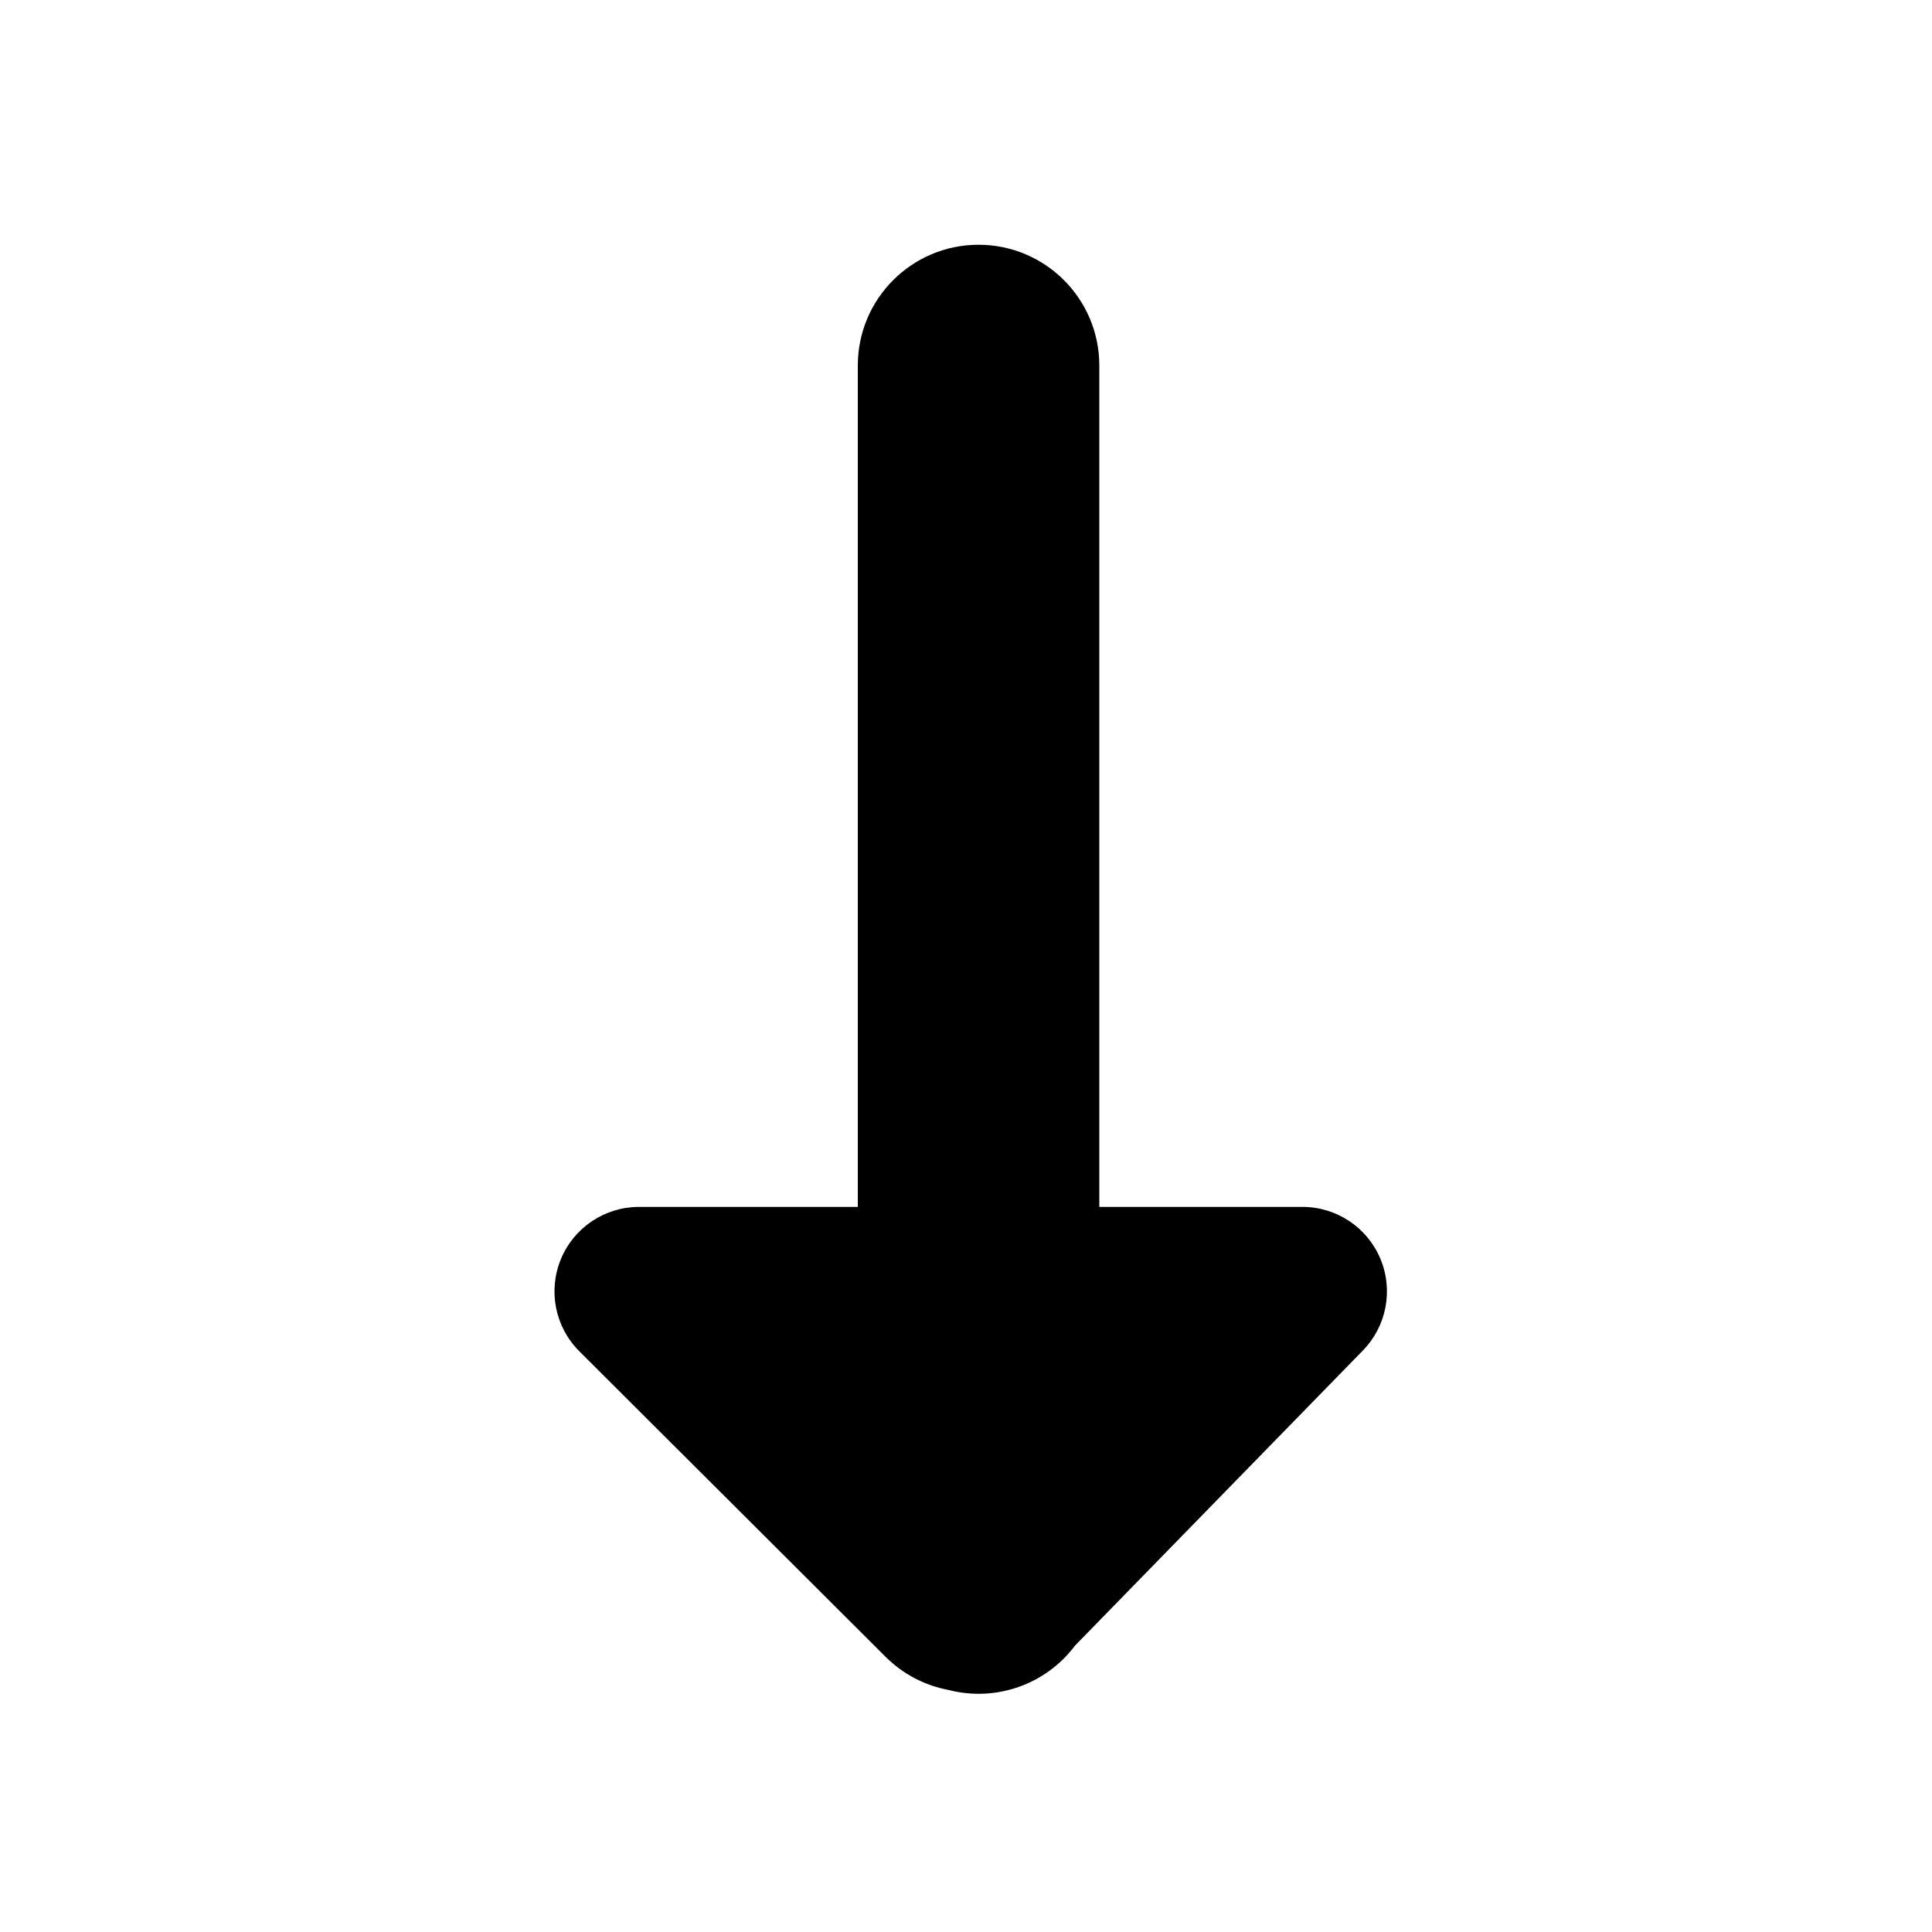
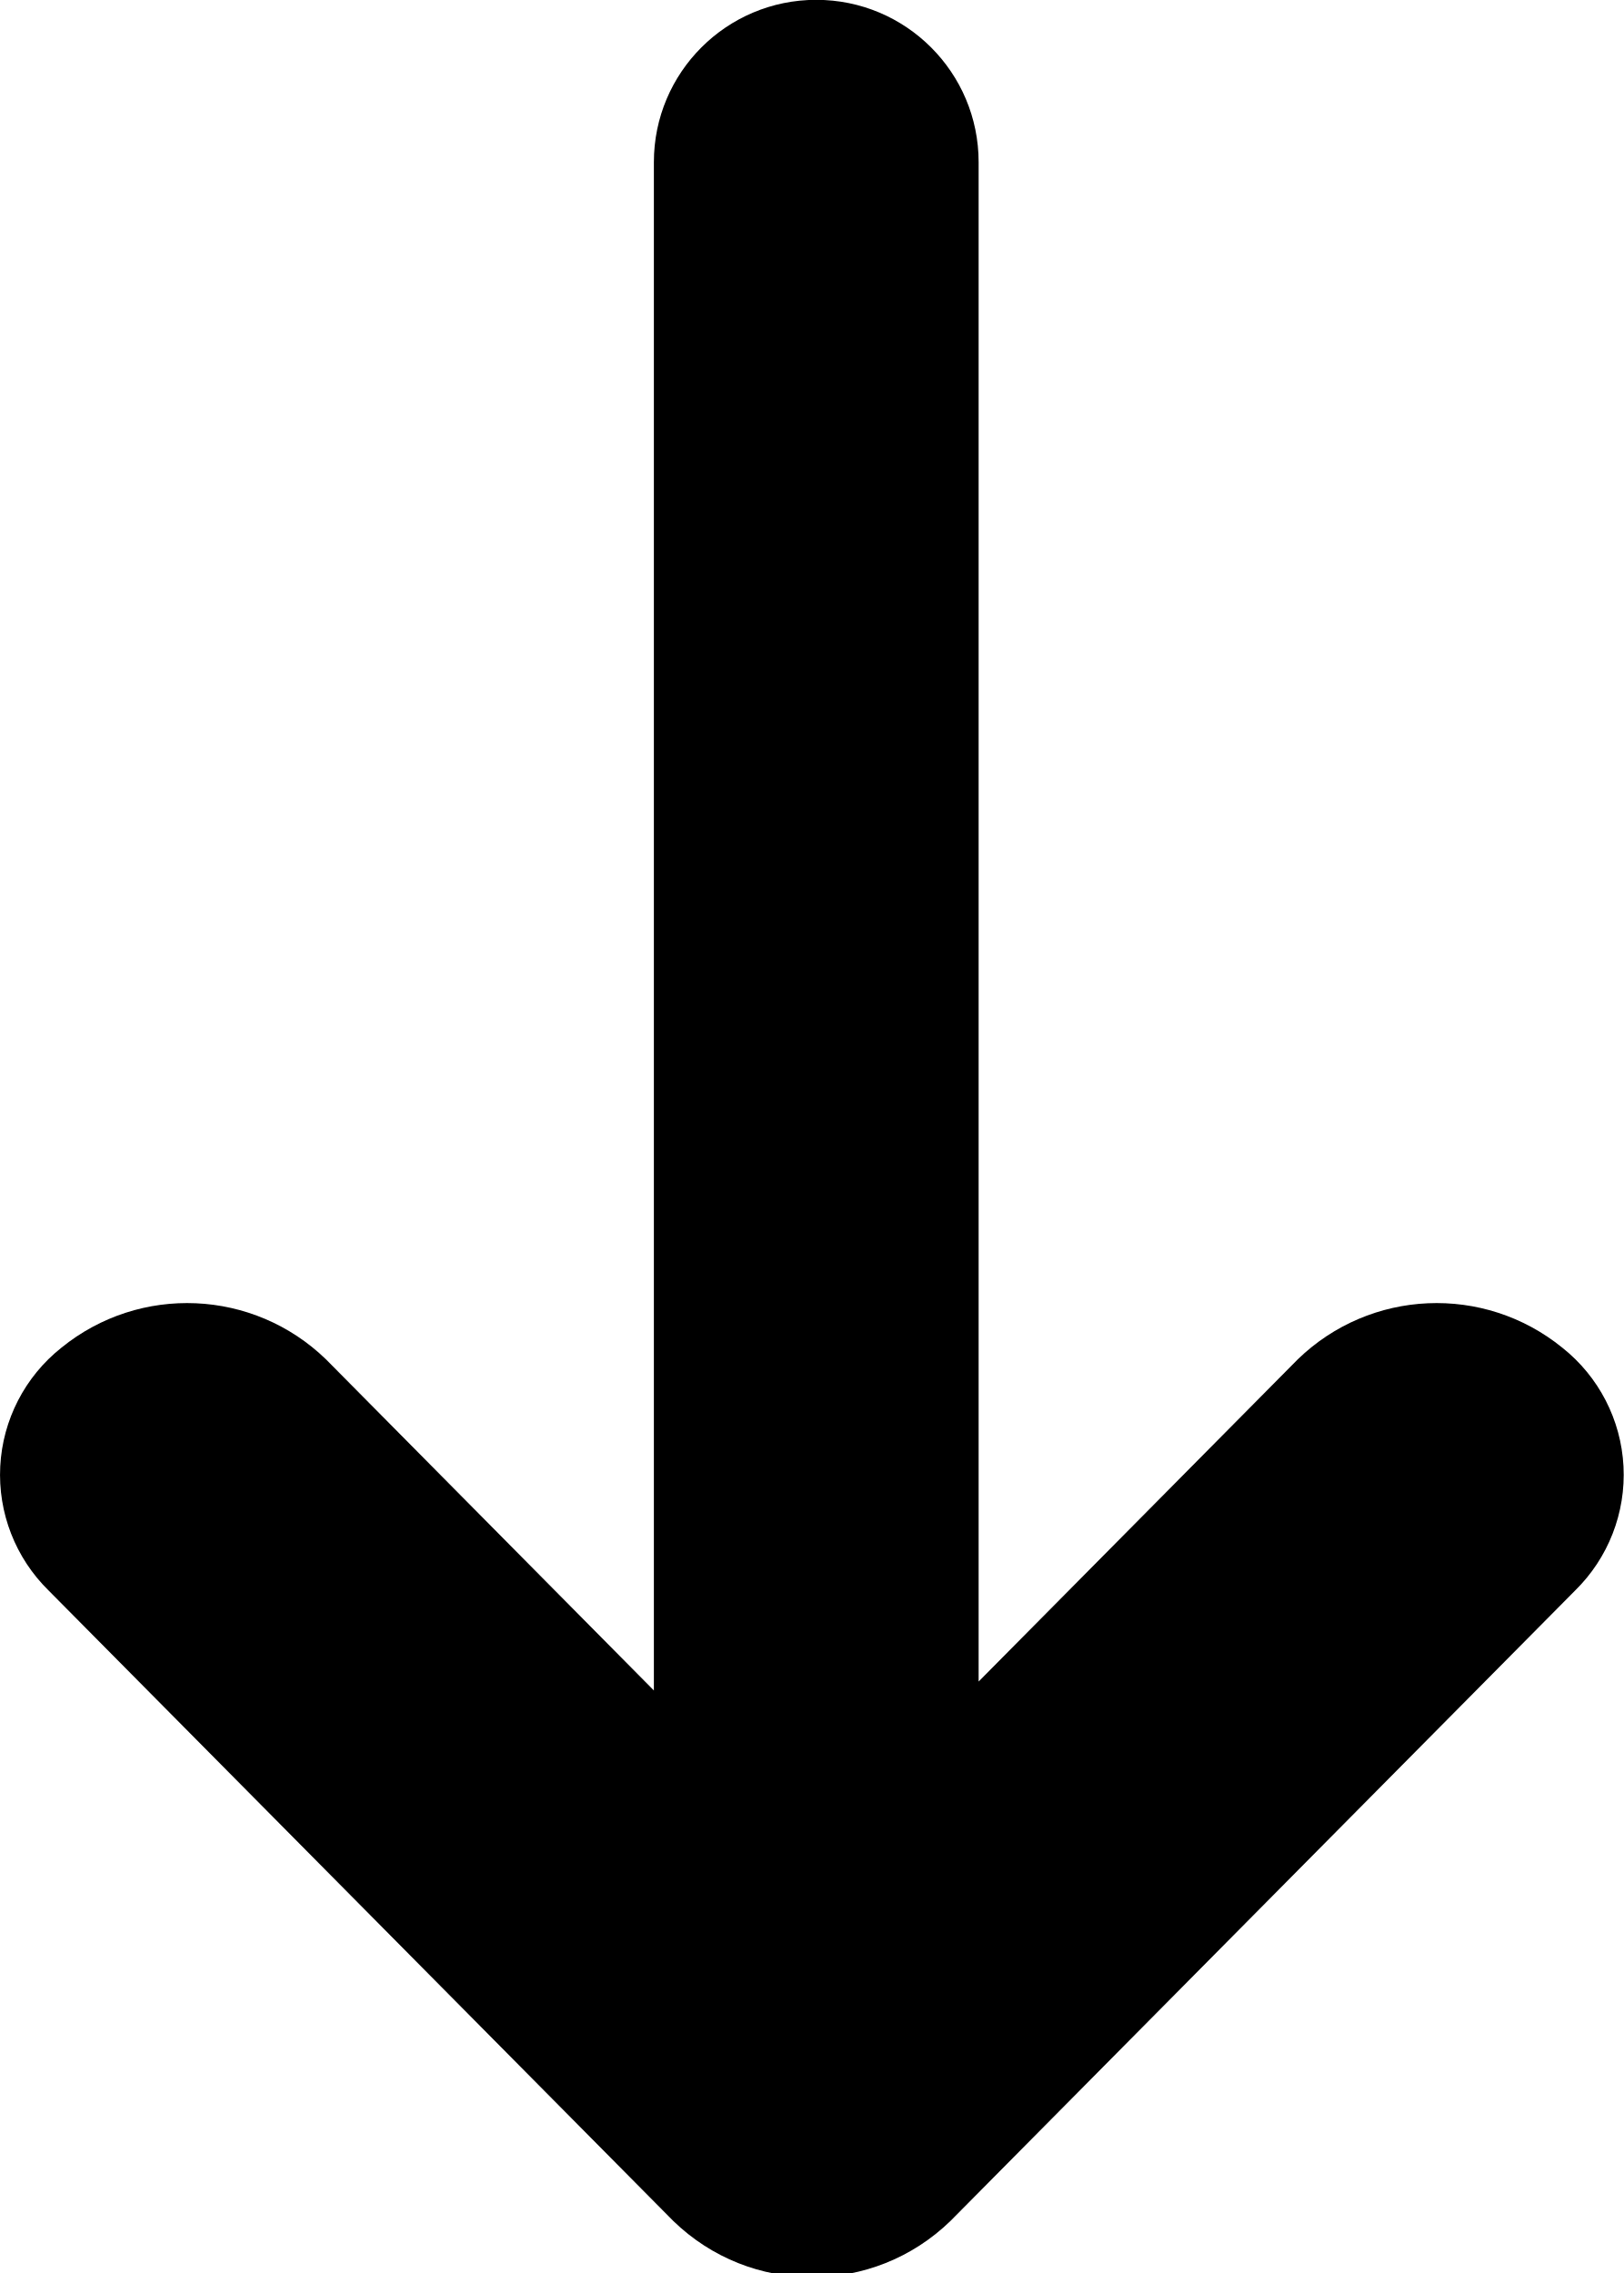
- <svg xmlns="http://www.w3.org/2000/svg" viewBox="0 0 16 16">
-   <g id="small-arrow-down">
-     <path id="base-1" d="M7.104 9.995V3.027a1 1 0 1 1 2 0v6.968h1.683a.7.7 0 0 1 .5 1.189l-2.384 2.444a.998.998 0 0 1-1.05.367.995.995 0 0 1-.52-.275l-2.536-2.53a.7.7 0 0 1 .494-1.195h1.813z" />
+ <svg xmlns="http://www.w3.org/2000/svg" viewBox="0 0 10 14">
+   <g id="small-arrow-down" transform="translate(-3 -1)">
+     <path id="base-1" d="M8.854 1.347L12.7 5.229a.999.999 0 0 1-.078 1.496 1.228 1.228 0 0 1-1.63-.072L8.973 4.614v9.413a1 1 0 1 1-2 0V4.669L5.008 6.653a1.228 1.228 0 0 1-1.63.072.999.999 0 0 1-.078-1.496l3.846-3.882a1.225 1.225 0 0 1 1.708 0z" transform="rotate(180 8 8.013)" />
  </g>
</svg>
